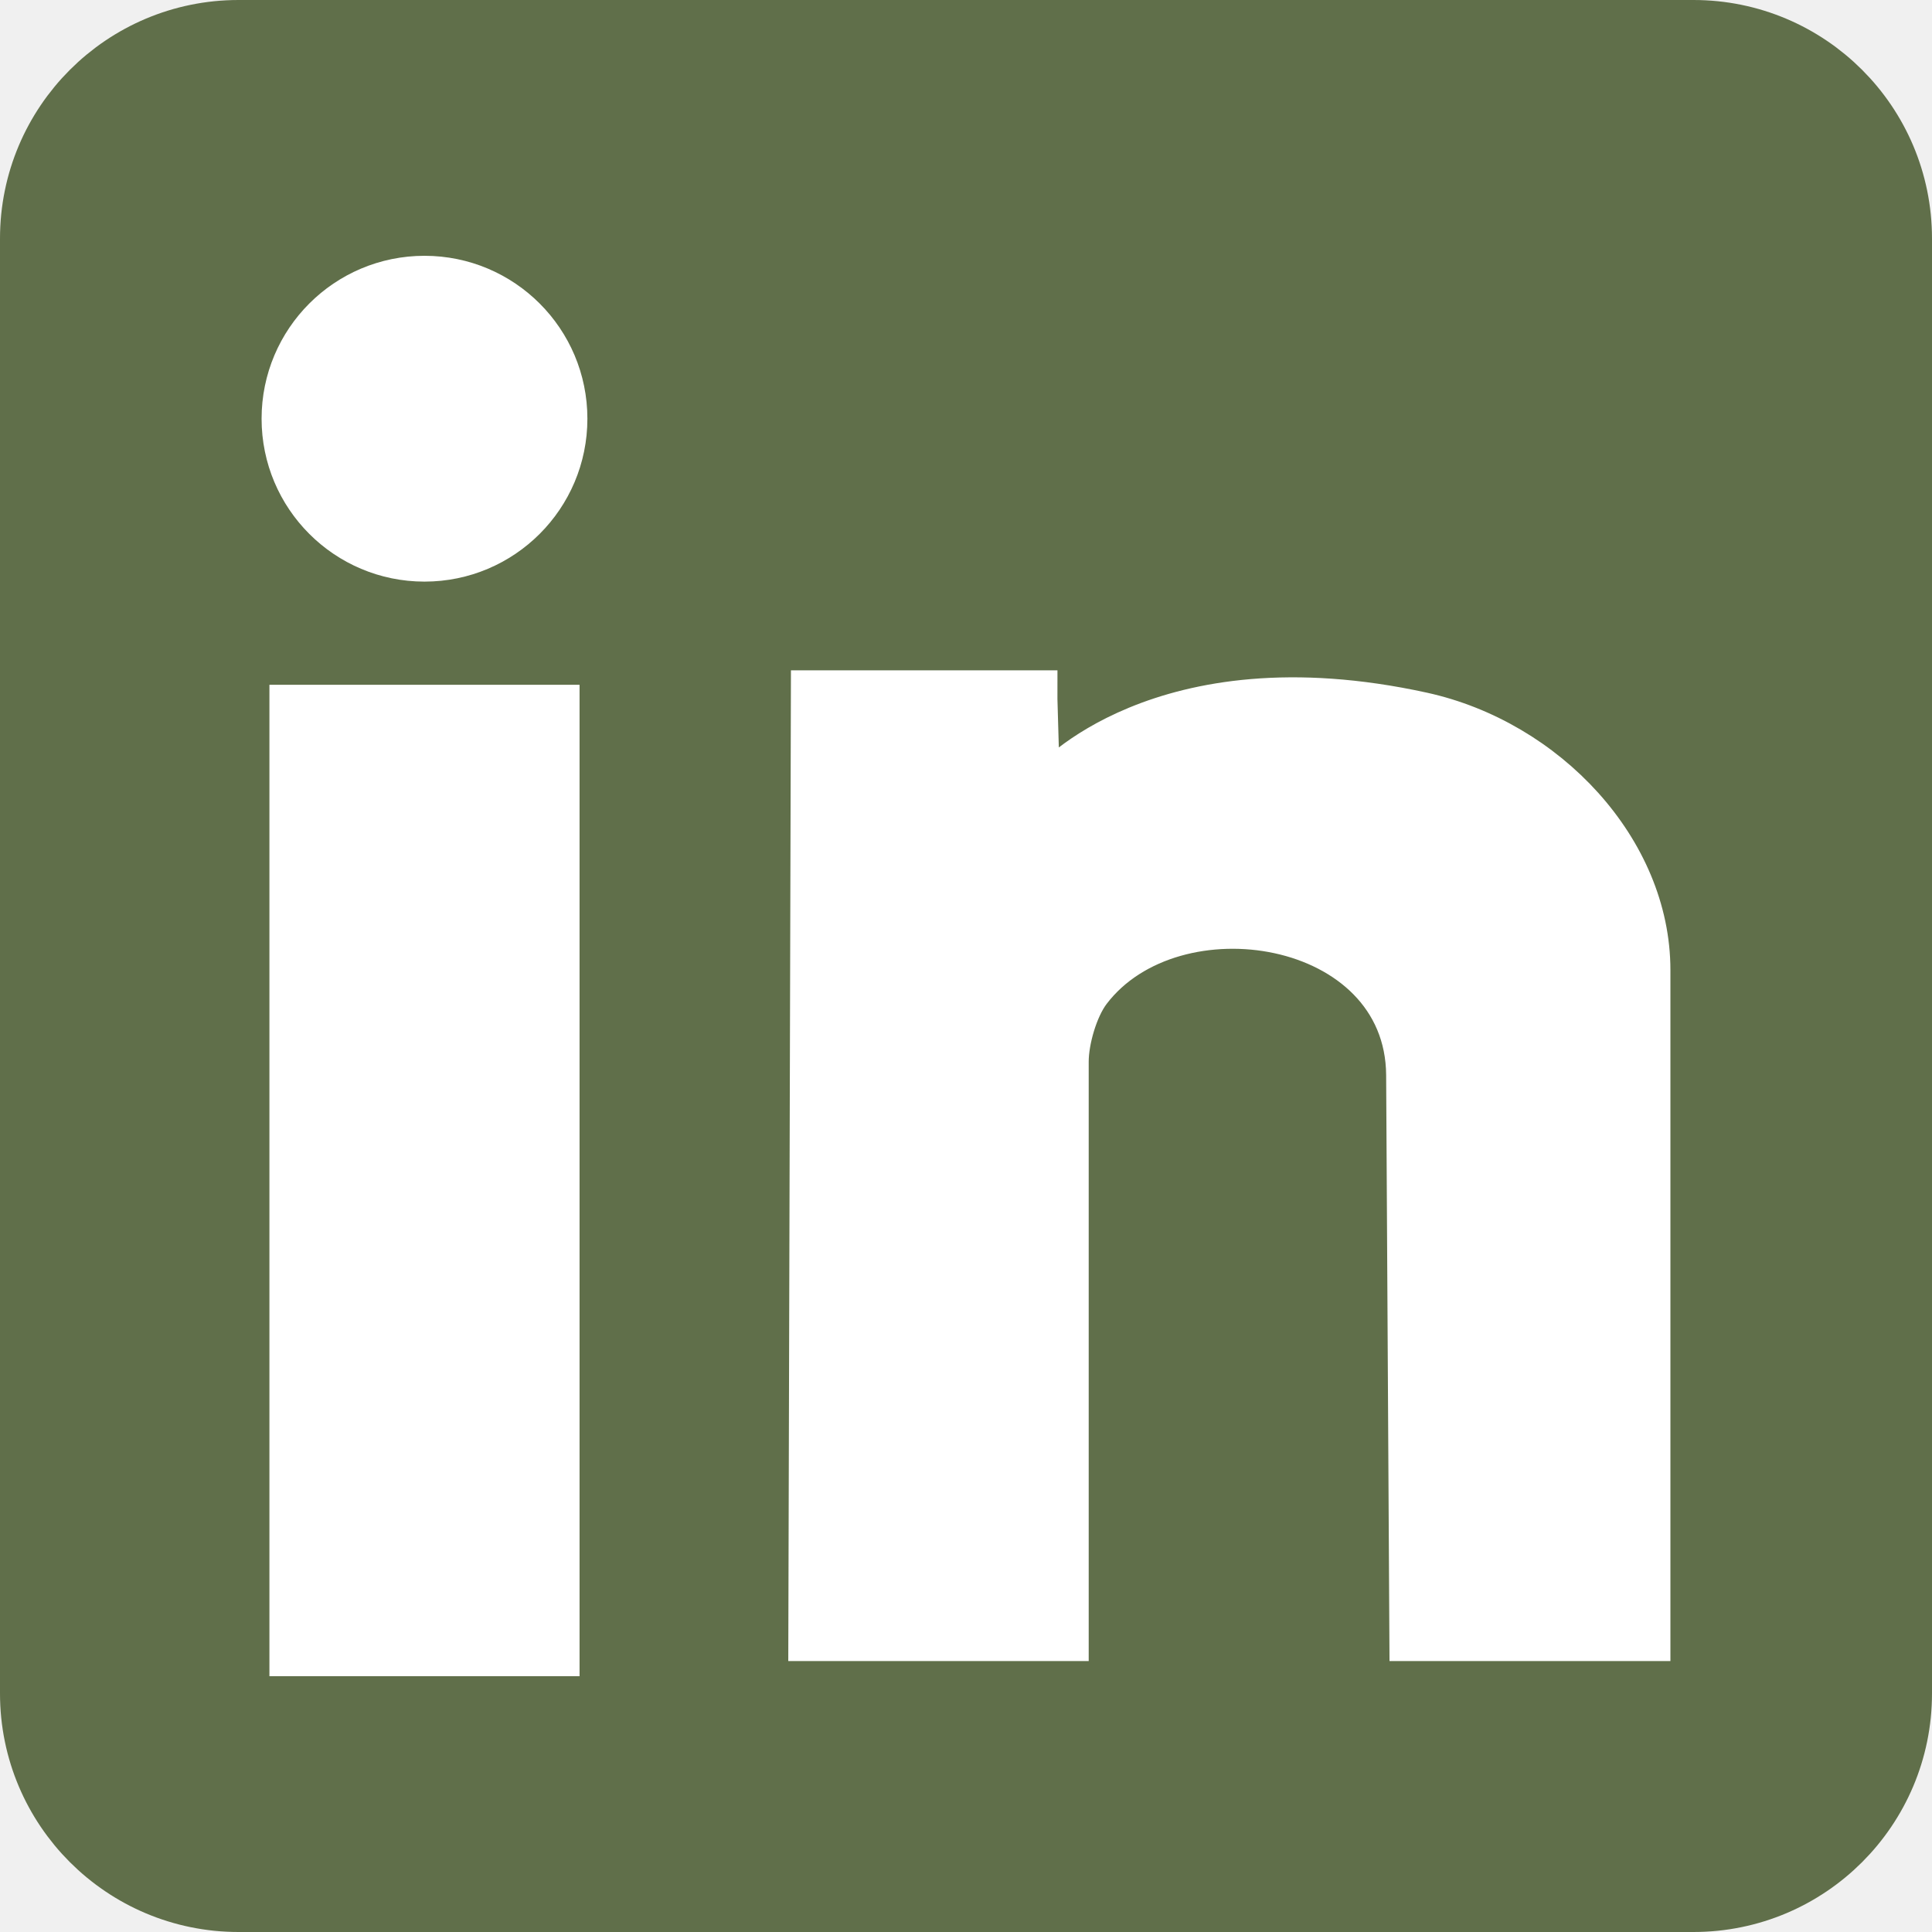
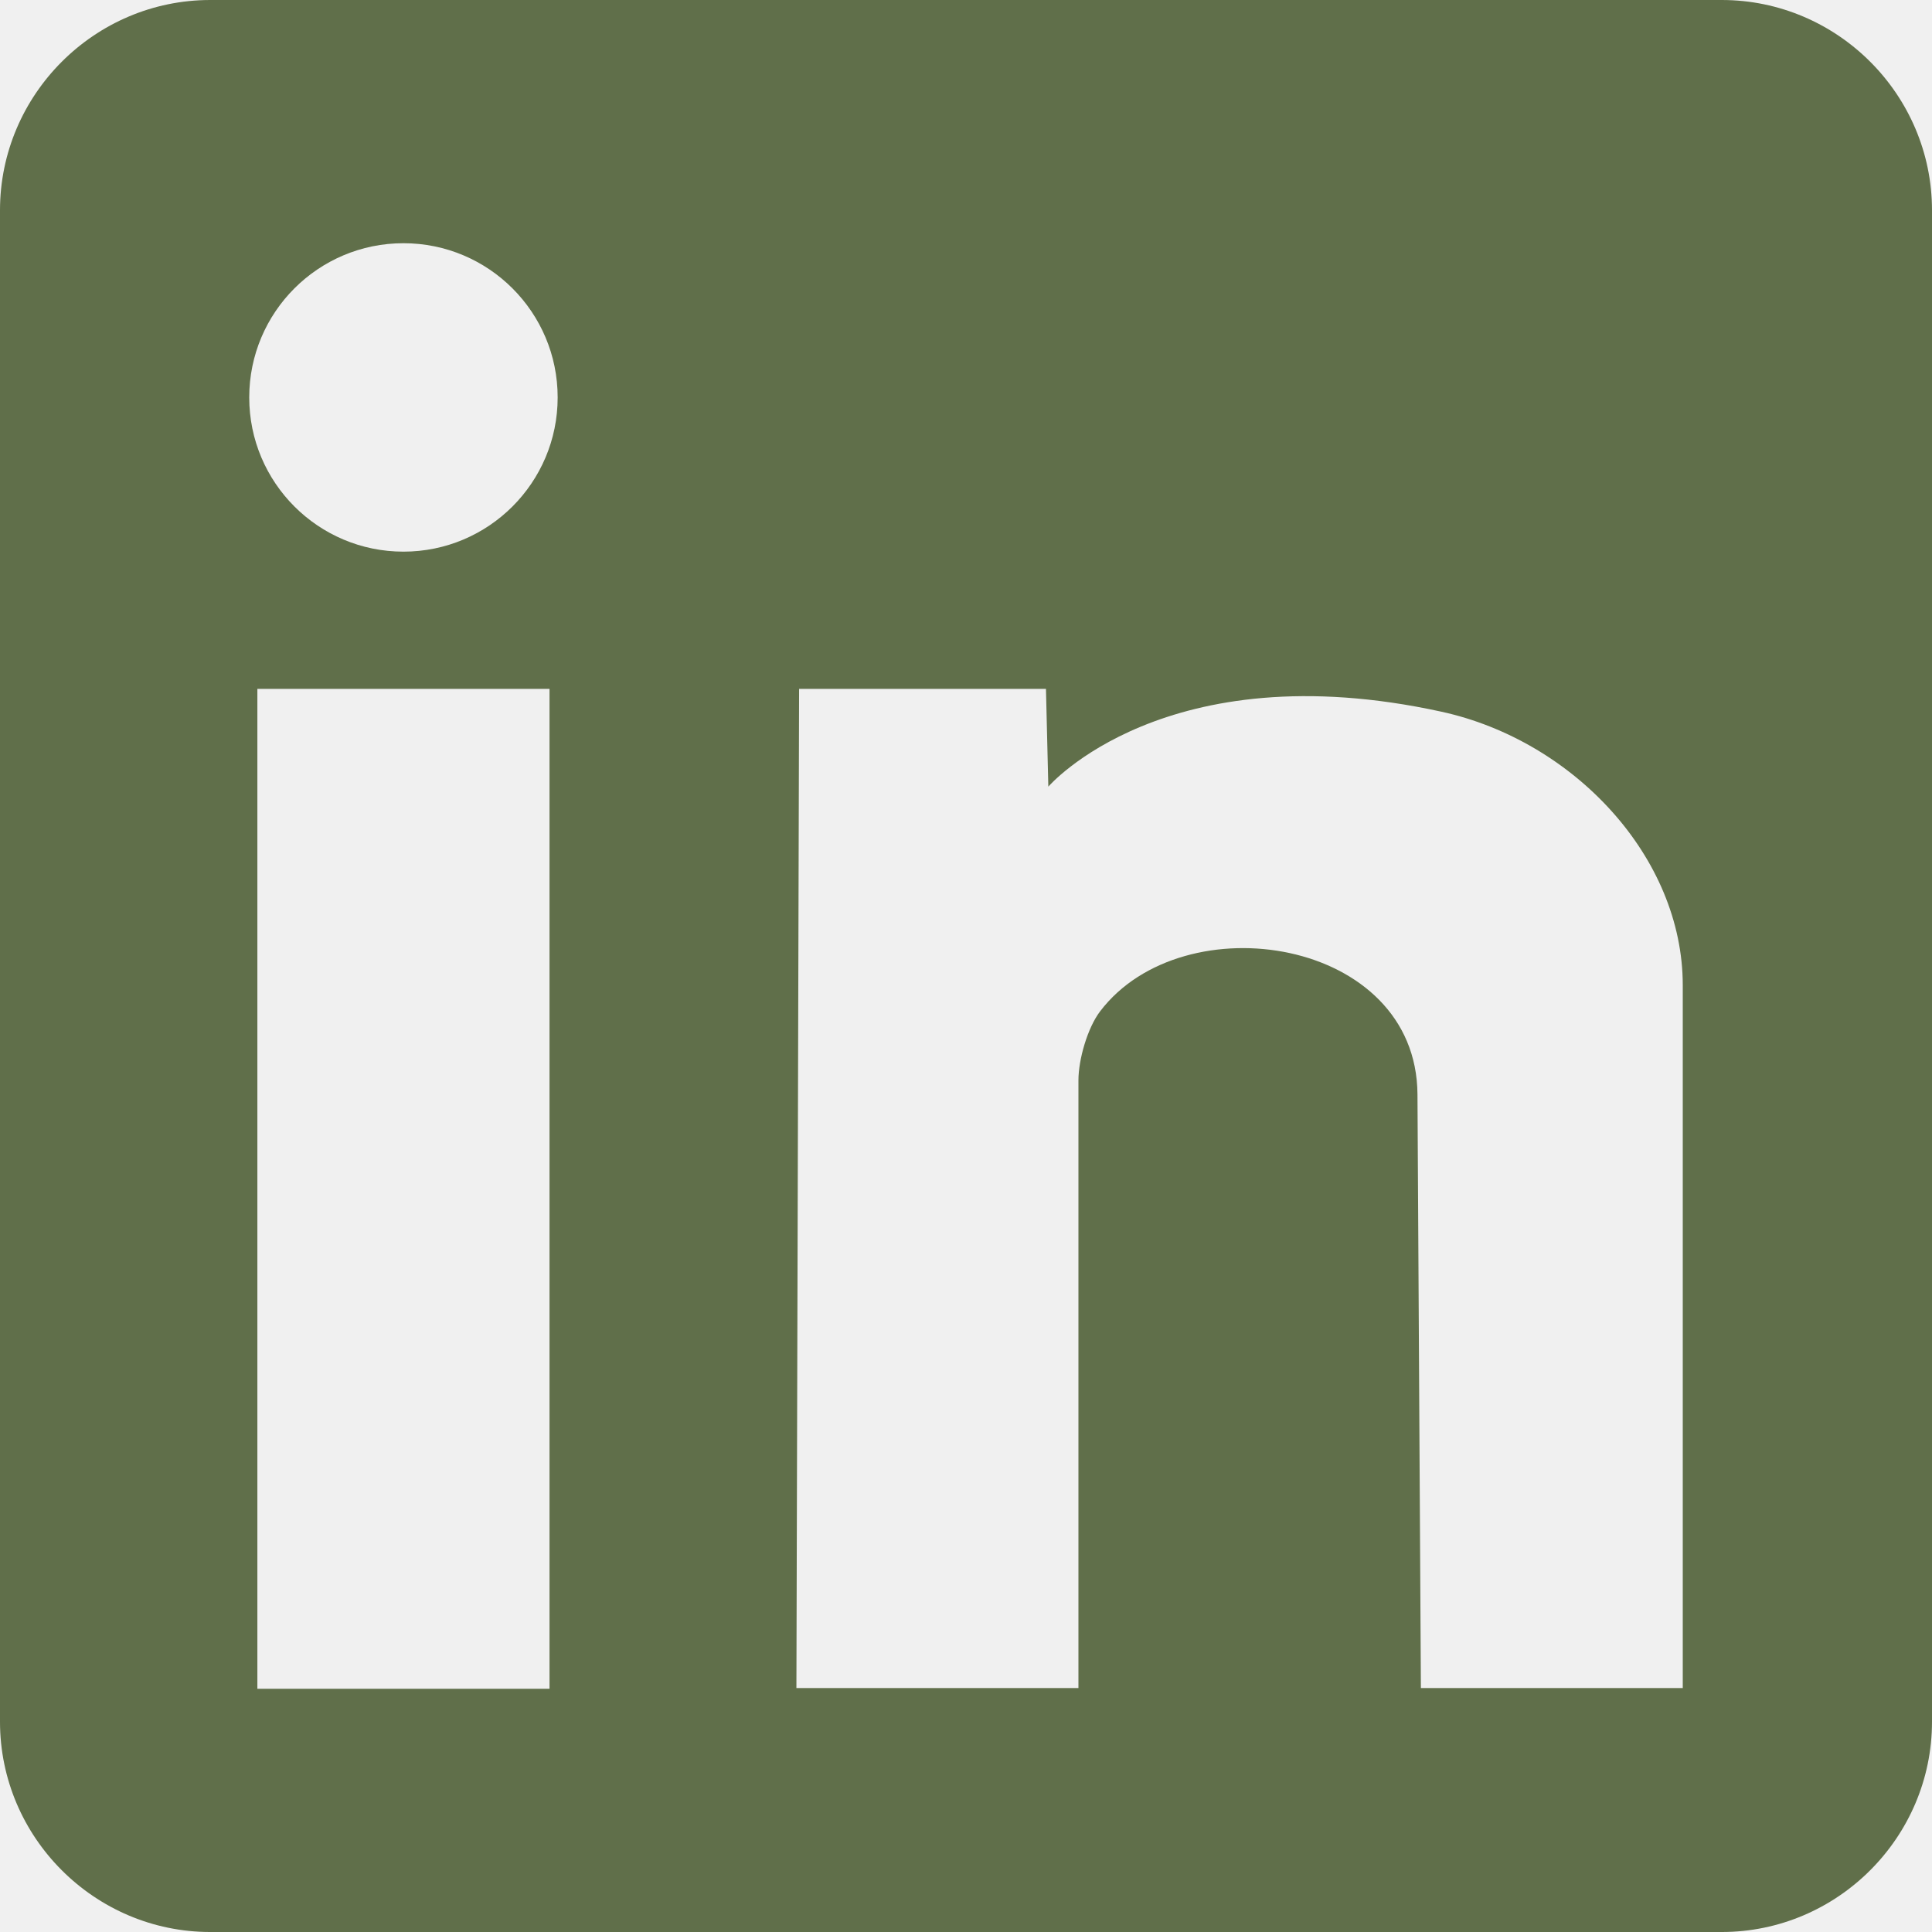
- <svg xmlns="http://www.w3.org/2000/svg" viewBox="0 0 133.637 133.637">
-   <defs>
-     <style>
-       .cls-1 {
-         fill: #fff;
-         stroke: #fff;
-         stroke-width: 2px;
-       }
-       .cls-2 {
-         fill: #606f4a;
-         stroke: #606f4a;
-         stroke-width: 5px;
-       }
-     </style>
-   </defs>
-   <g id="li_icon_filled">
-     <rect id="frame" class="cls-2" x="2.5" y="2.5" width="128.637" height="128.637" rx="14" ry="14" />
-     <rect class="cls-1" x="19.636" y="48.367" width="19.452" height="66.576" />
-     <circle class="cls-1" cx="29.362" cy="28.962" r="10.268" />
-     <path class="cls-1" d="m72.143,48.367l.158,5.509s7.767-9.018,26.178-4.988c8.785,1.923,16.064,9.66,16.064,18.21v46.796h-17.436l-.227-39.528c-.06-10.42-15.581-12.824-21.129-5.531-.842,1.107-1.445,3.212-1.445,4.603,0,8.081,0,40.457,0,40.457h-18.778s.179-66.527.179-66.527h16.437Z" />
+ <svg xmlns="http://www.w3.org/2000/svg" viewBox="0 0 273.939 273.939">
+   <g id="li_filled" fill="#606f4a">
+     <path d="M244.126,0H29.814C13.416,0,0,13.416,0,29.814v214.312c0,16.397,13.416,29.814,29.814,29.814h214.312c16.397,0,29.813-13.416,29.813-29.814V29.814c0-16.397-13.416-29.814-29.813-29.814ZM77.917,239.452h-41.425V97.675h41.425v141.777ZM57.205,78.218c-12.076,0-21.866-9.79-21.866-21.866s9.79-21.866,21.866-21.866,21.866,9.79,21.866,21.866-9.79,21.866-21.866,21.866ZM238.6,239.348h-37.132l-.484-84.177c-.128-22.19-33.182-27.308-44.996-11.779-1.794,2.358-3.077,6.839-3.077,9.801,0,17.21,0,86.155,0,86.155h-39.988l.381-141.672h35.003l.336,13.862s16.54-19.205,55.748-10.623c18.709,4.095,34.208,20.572,34.208,38.78v99.654Z" />
  </g>
</svg>
